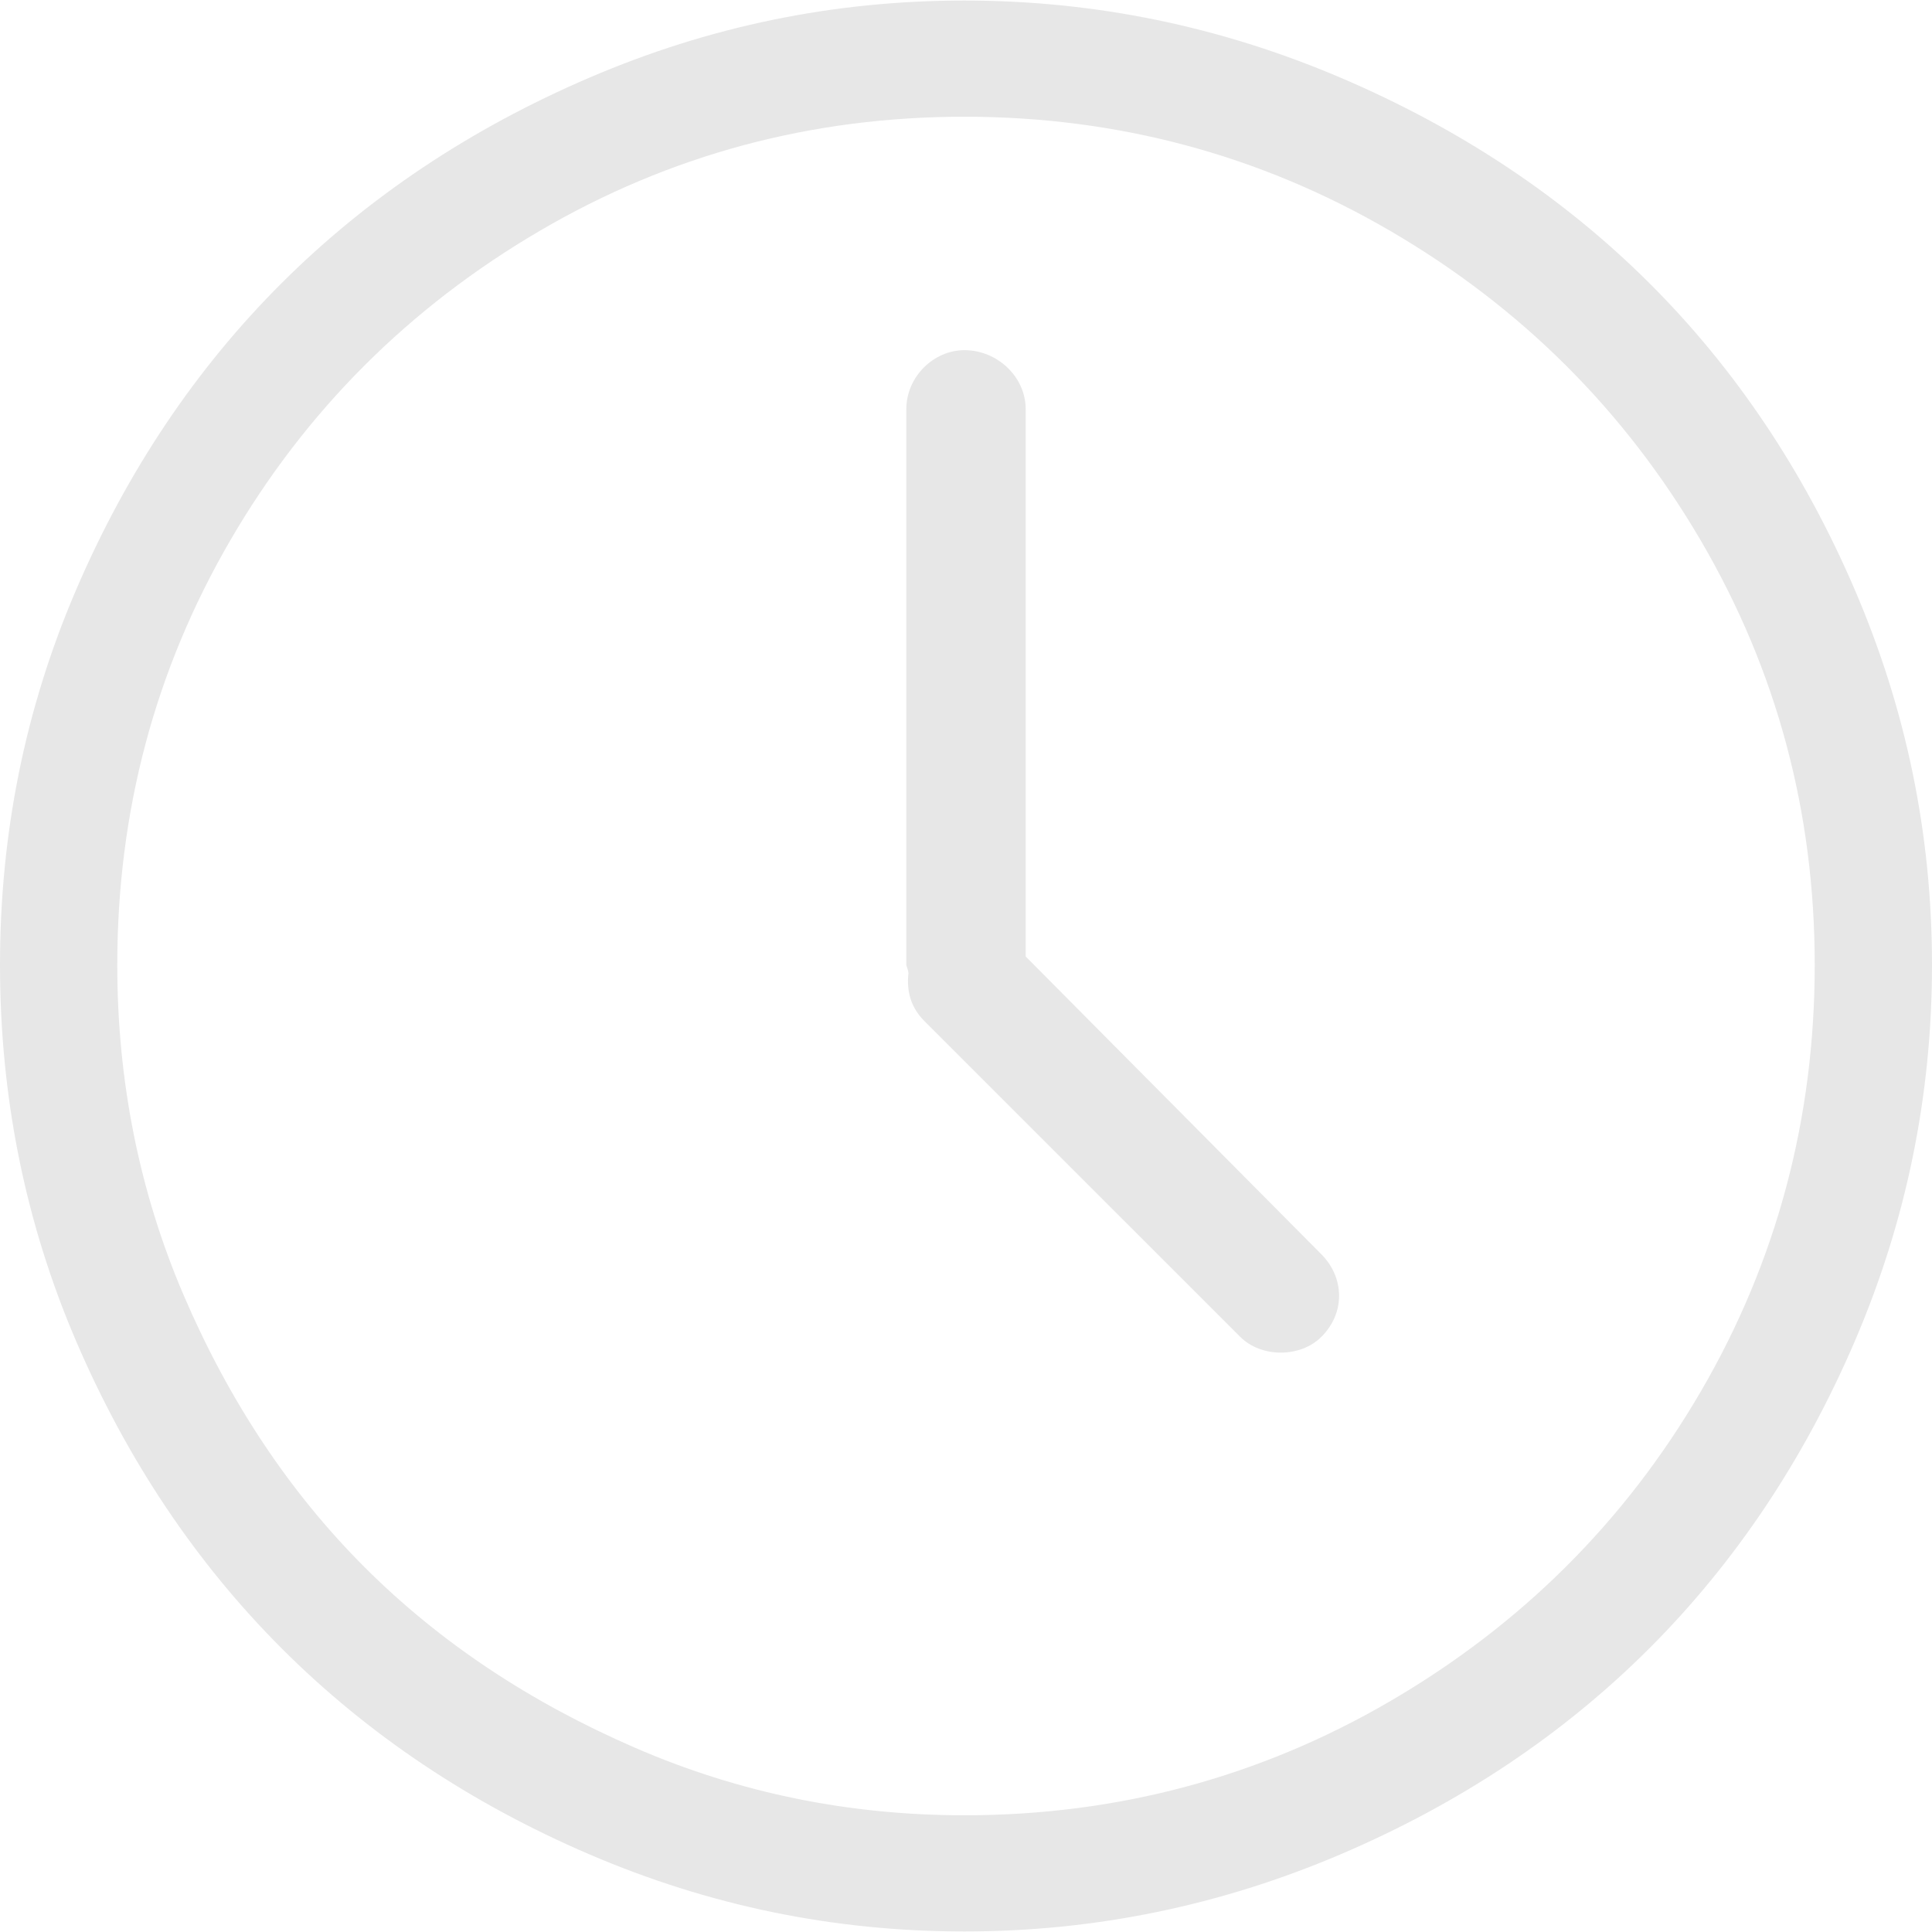
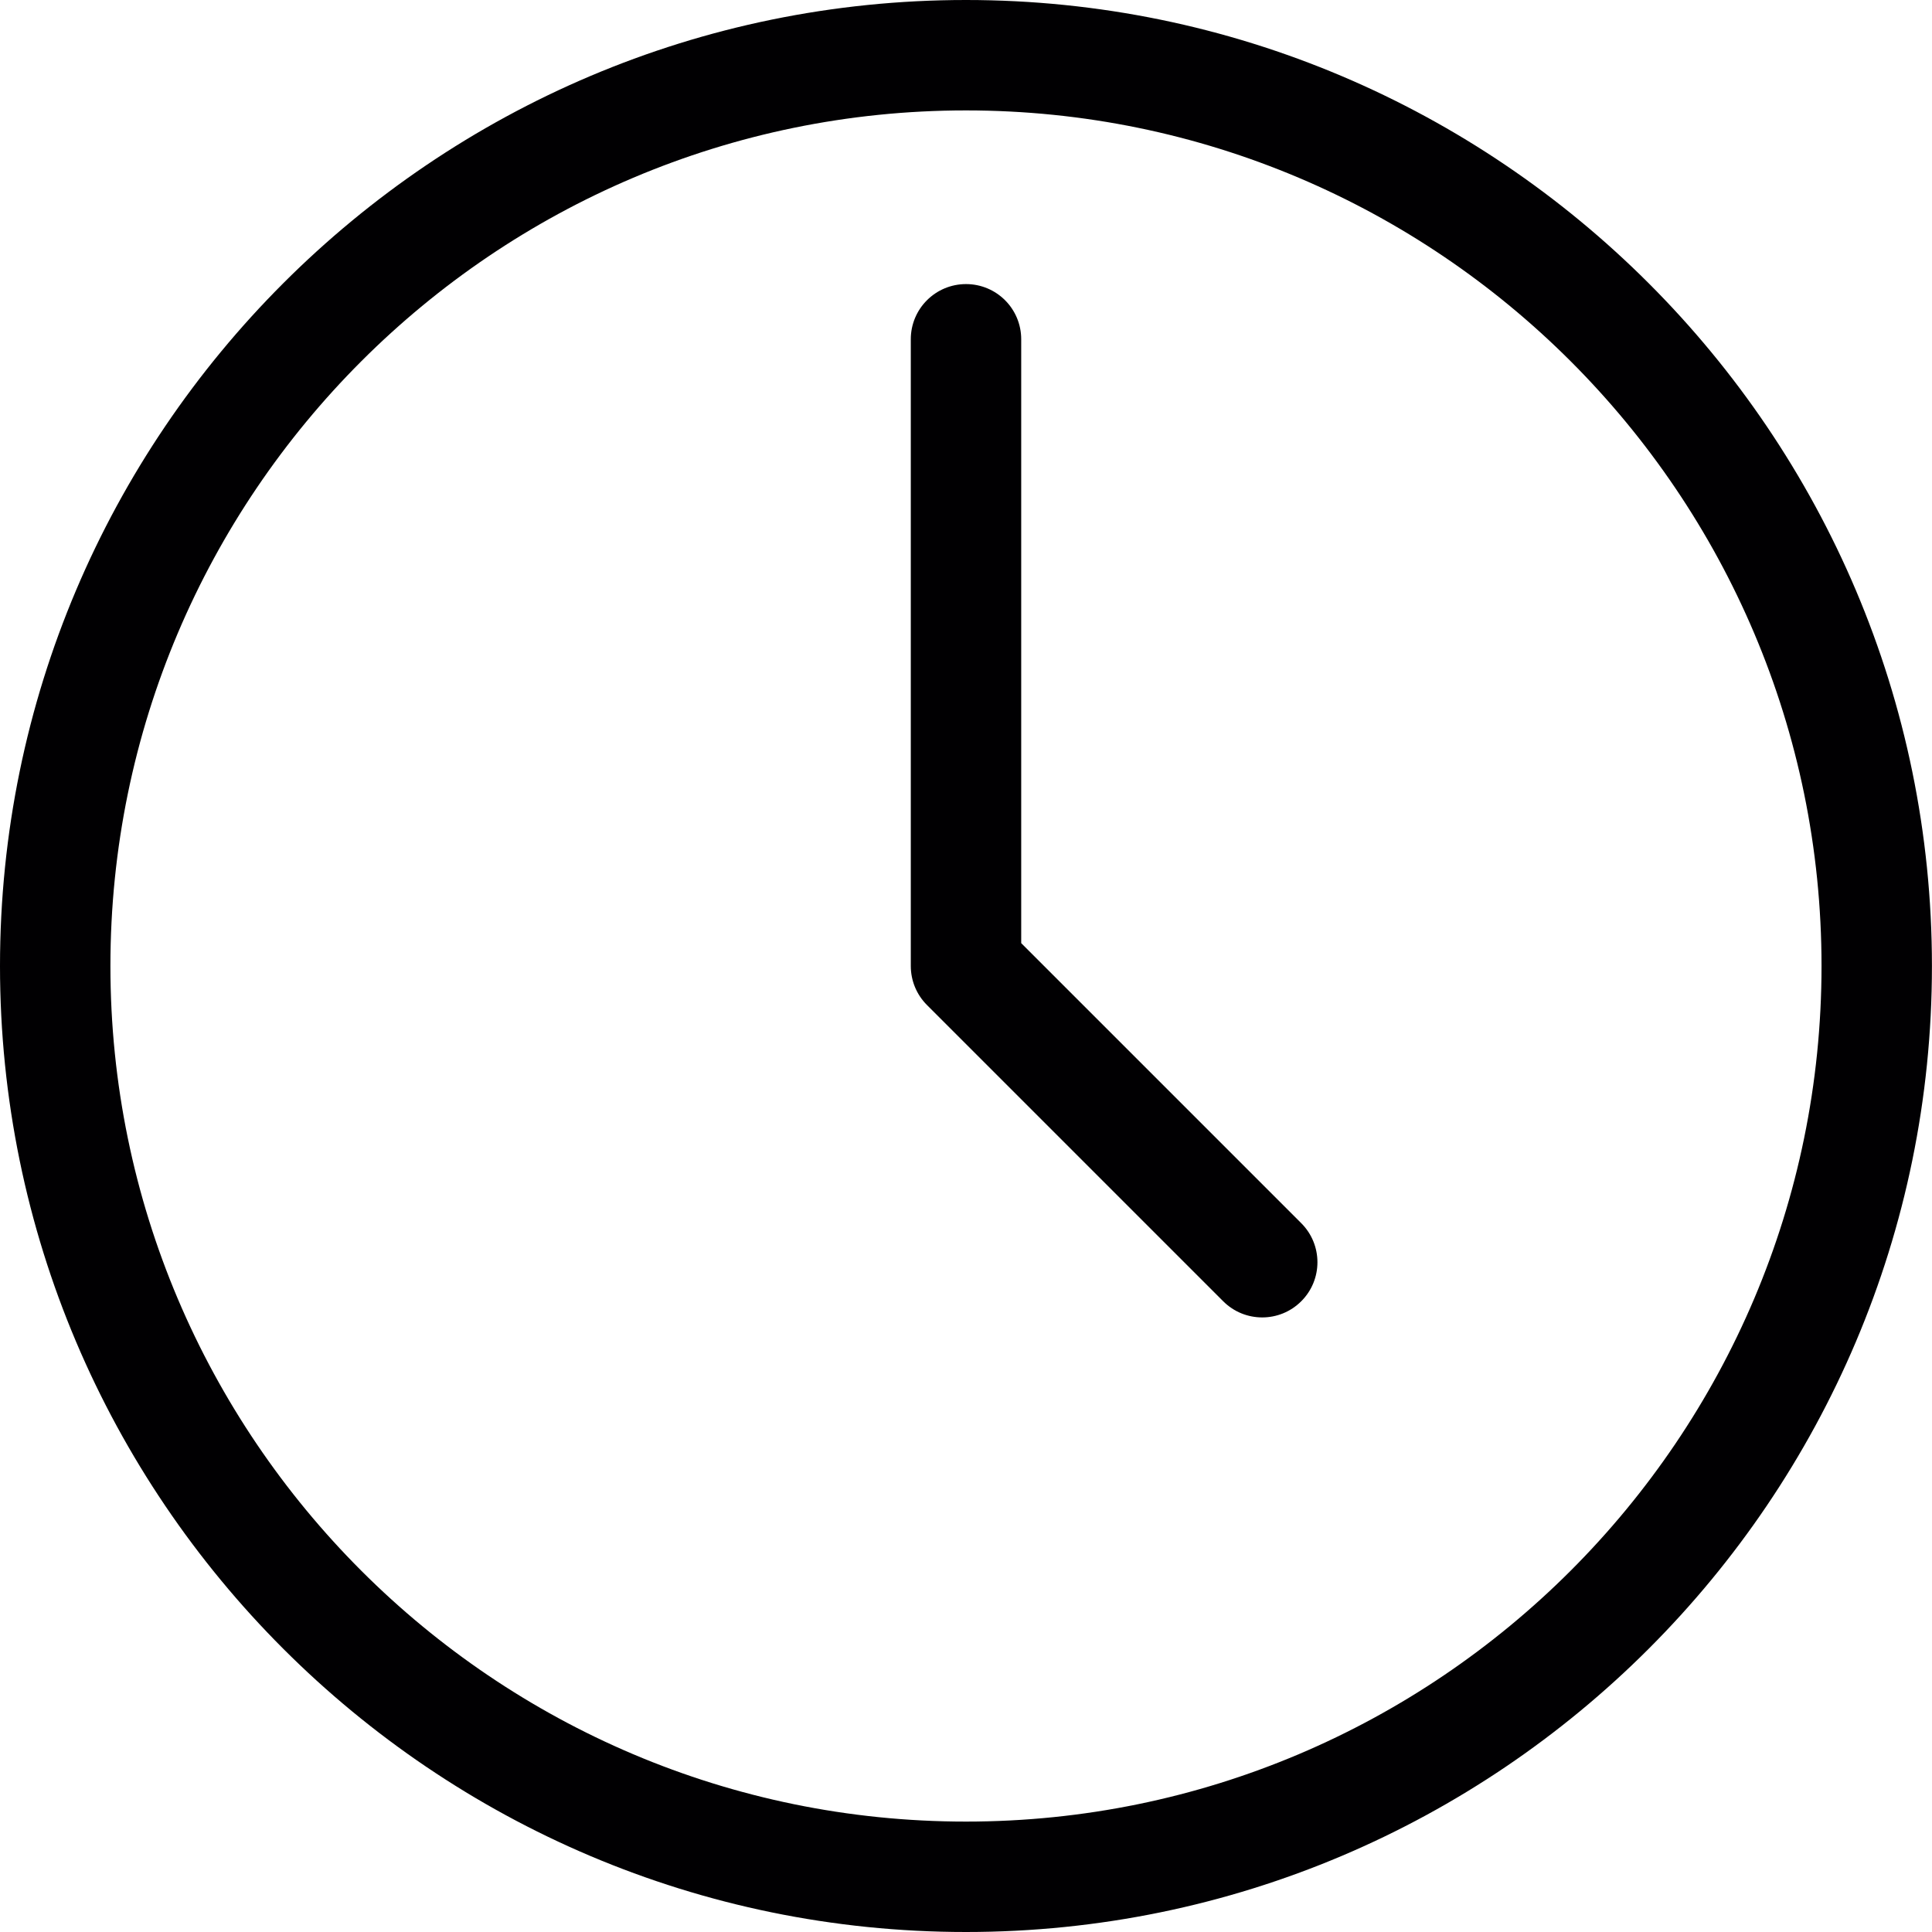
- <svg xmlns="http://www.w3.org/2000/svg" version="1.1" id="Capa_1" x="0px" y="0px" width="512px" height="512px" viewBox="0 0 612 612" style="enable-background:new 0 0 612 612;" xml:space="preserve">
+ <svg xmlns="http://www.w3.org/2000/svg" version="1.1" id="Capa_1" x="0px" y="0px" viewBox="0 0 31.059 31.059" style="enable-background:new 0 0 31.059 31.059;" xml:space="preserve">
  <g>
    <g>
-       <path d="M587.572,186.881c-32.266-75.225-87.096-129.934-162.949-162.285C386.711,8.427,346.992,0.168,305.497,0.168    c-41.488,0-80.914,8.181-118.784,24.428C111.488,56.861,56.415,111.535,24.092,186.881C7.895,224.629,0,264.176,0,305.664    c0,41.496,7.895,81.371,24.092,119.127c32.323,75.346,87.403,130.348,162.621,162.621c37.877,16.247,77.295,24.42,118.784,24.42    c41.489,0,81.214-8.259,119.12-24.42c75.853-32.352,130.683-87.403,162.956-162.621C603.819,386.914,612,347.16,612,305.664    C612,264.176,603.826,224.757,587.572,186.881z M538.724,440.853c-24.021,41.195-56.929,73.876-98.375,98.039    c-41.195,24.021-86.332,36.135-134.845,36.135c-36.47,0-71.27-7.024-104.4-21.415c-33.129-14.384-61.733-33.294-85.661-57.215    c-23.928-23.928-42.973-52.811-57.214-85.997c-14.199-33.065-21.08-68.258-21.08-104.735c0-48.52,11.921-93.428,35.807-134.509    c23.971-41.231,56.886-73.947,98.039-98.04c41.146-24.092,85.99-36.142,134.502-36.142c48.52,0,93.649,12.121,134.845,36.142    c41.446,24.164,74.283,56.879,98.375,98.039c24.092,41.153,36.135,85.99,36.135,134.509    C574.852,354.185,562.888,399.399,538.724,440.853z" fill="#e7e7e7" />
-       <path d="M324.906,302.988V129.659c0-10.372-9.037-18.738-19.41-18.738c-9.701,0-18.403,8.366-18.403,18.738v176.005    c0,0.336,0.671,1.678,0.671,2.678c-0.671,6.024,1.007,11.043,5.019,15.062l100.053,100.046c6.695,6.695,19.073,6.695,25.763,0    c7.694-7.695,7.188-18.86,0-26.099L324.906,302.988z" fill="#e7e7e7" />
+       <path style="fill:#010002;" d="M15.529,31.059C6.966,31.059,0,24.093,0,15.529C0,6.967,6.966,0,15.529,0    s15.529,6.967,15.529,15.529C31.059,24.093,24.092,31.059,15.529,31.059z M15.529,1.775c-7.584,0-13.754,6.17-13.754,13.754    c0,7.585,6.17,13.755,13.754,13.755c7.584,0,13.754-6.17,13.754-13.755C29.284,7.945,23.114,1.775,15.529,1.775z" />
+     </g>
+     <g>
+       <path style="fill:#010002;" d="M20.292,21.179c-0.228,0-0.454-0.086-0.628-0.26l-4.762-4.762c-0.167-0.167-0.26-0.392-0.26-0.628    V5.454c0-0.49,0.397-0.887,0.888-0.887c0.49,0,0.887,0.396,0.887,0.887v9.708l4.502,4.502c0.347,0.347,0.347,0.909,0,1.255    C20.745,21.093,20.518,21.179,20.292,21.179z" />
    </g>
  </g>
  <g>
</g>
  <g>
</g>
  <g>
</g>
  <g>
</g>
  <g>
</g>
  <g>
</g>
  <g>
</g>
  <g>
</g>
  <g>
</g>
  <g>
</g>
  <g>
</g>
  <g>
</g>
  <g>
</g>
  <g>
</g>
  <g>
</g>
</svg>
